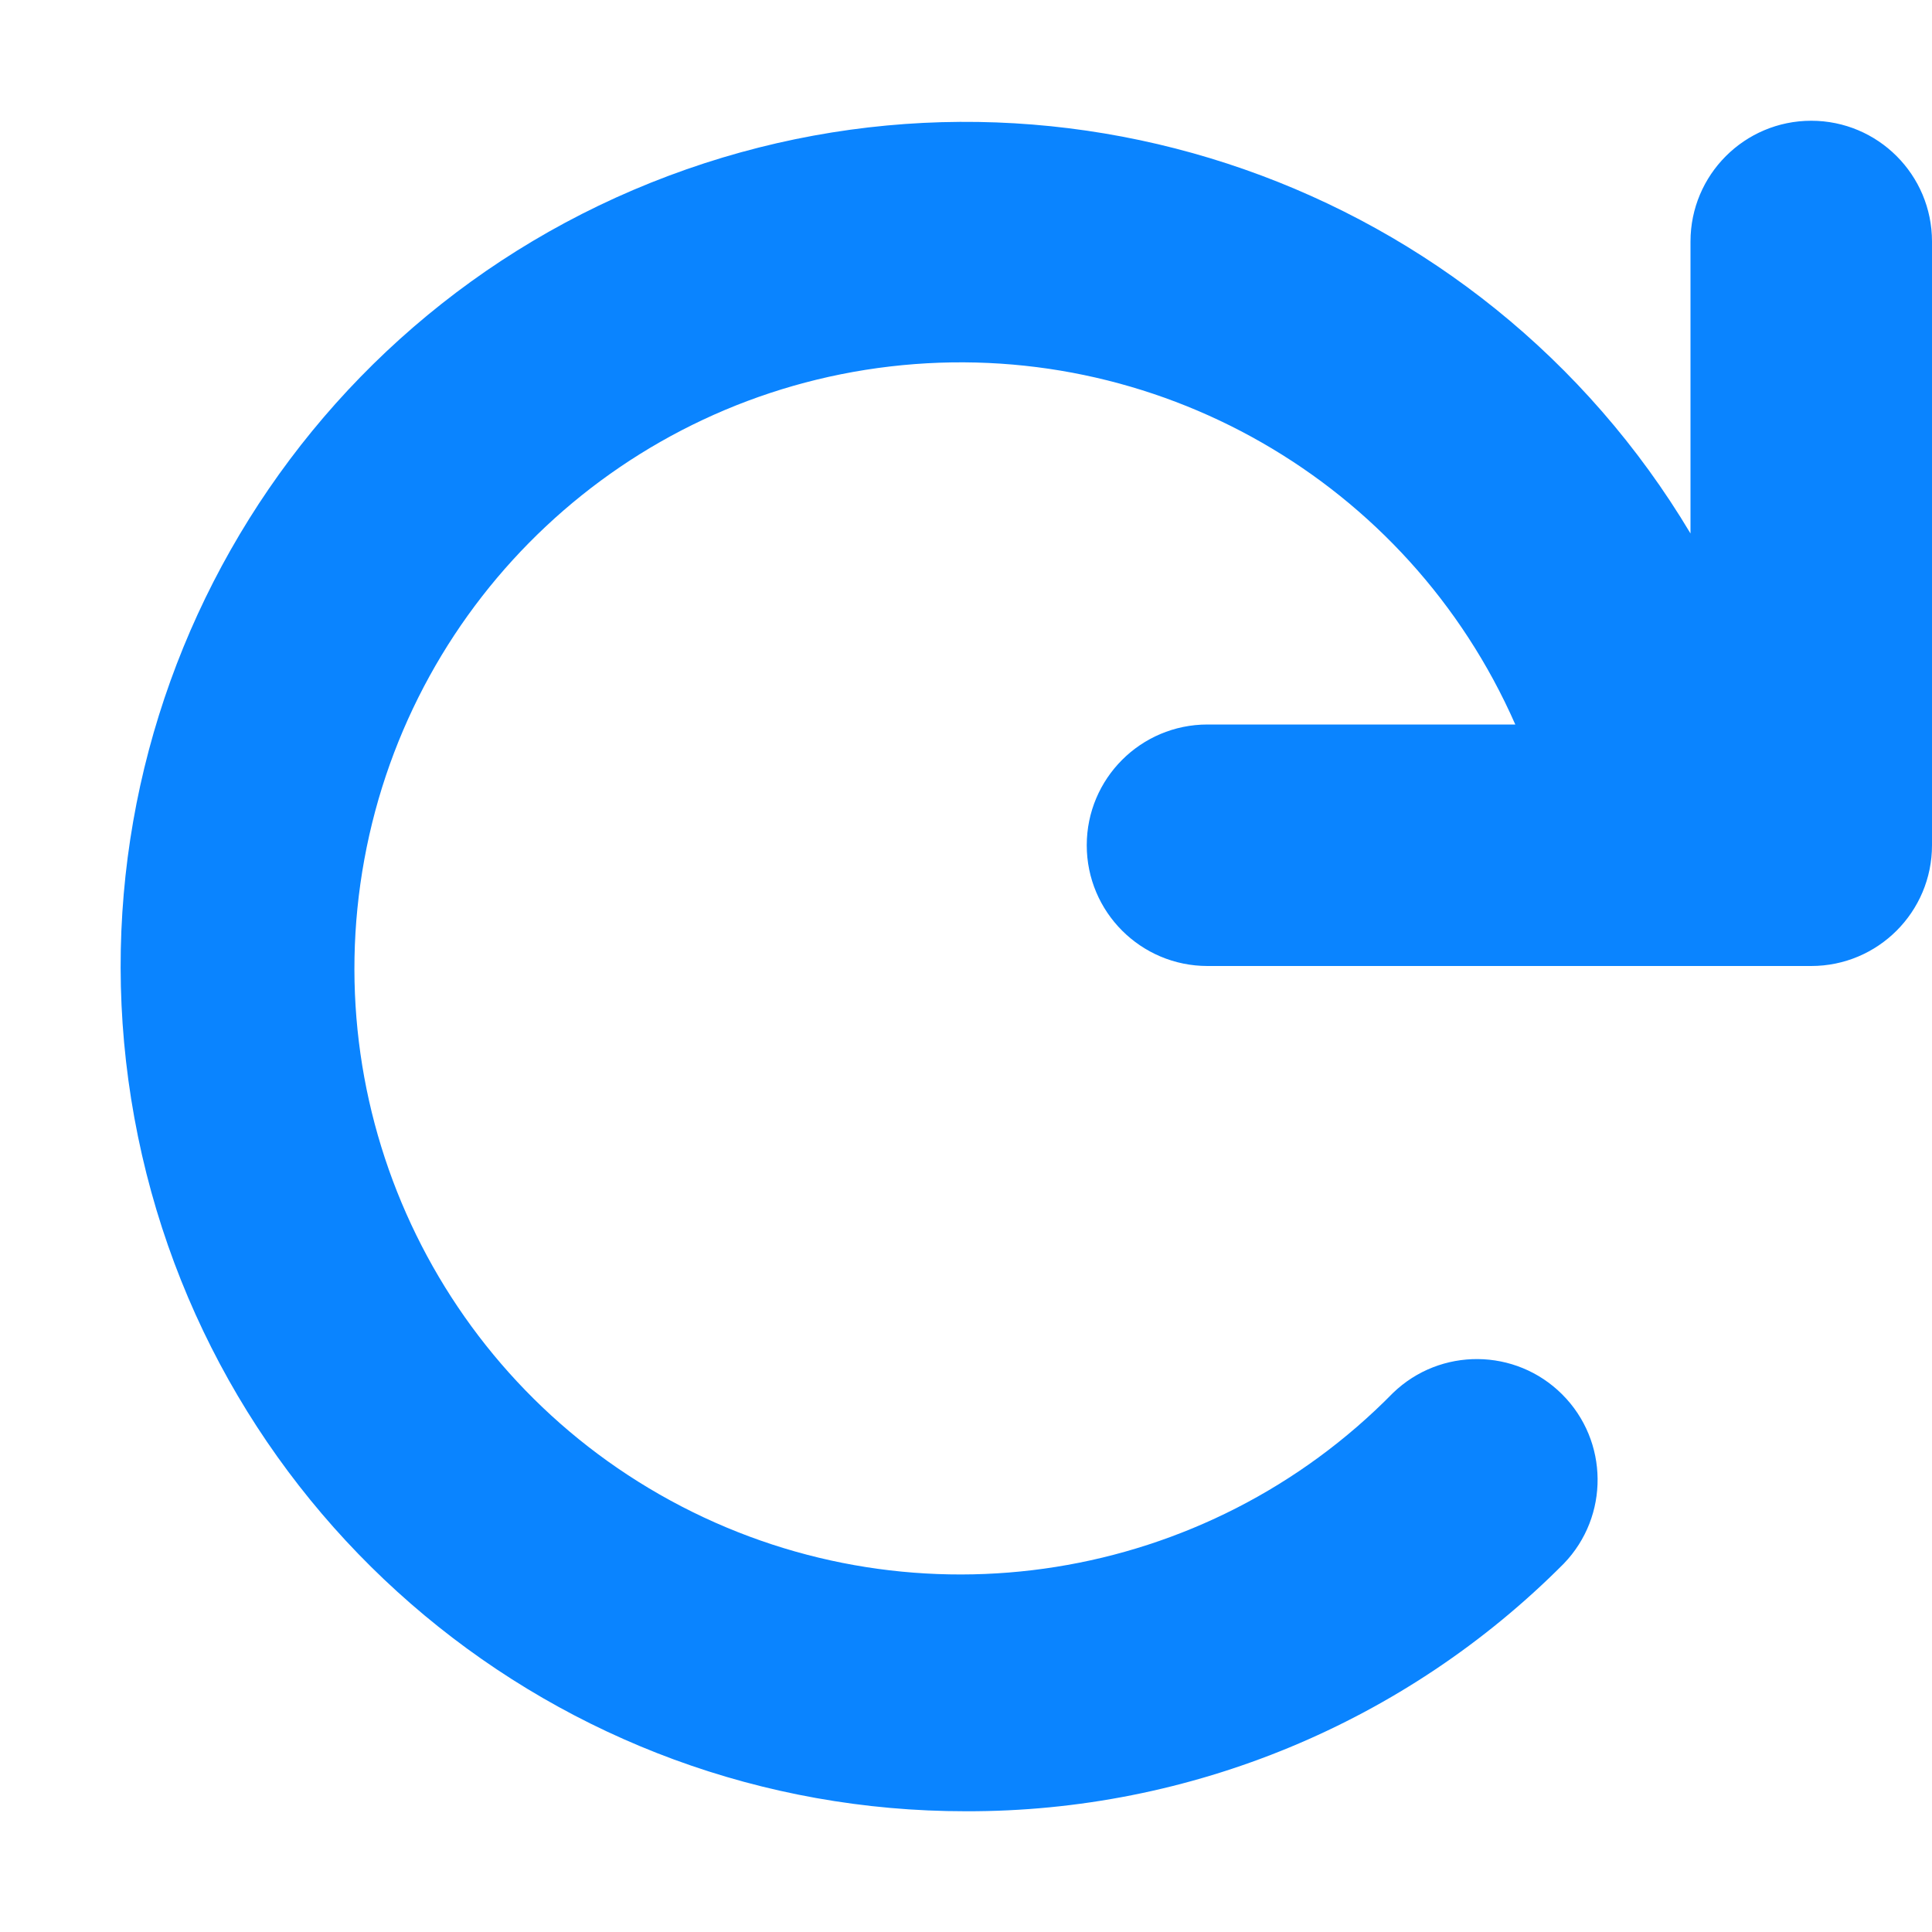
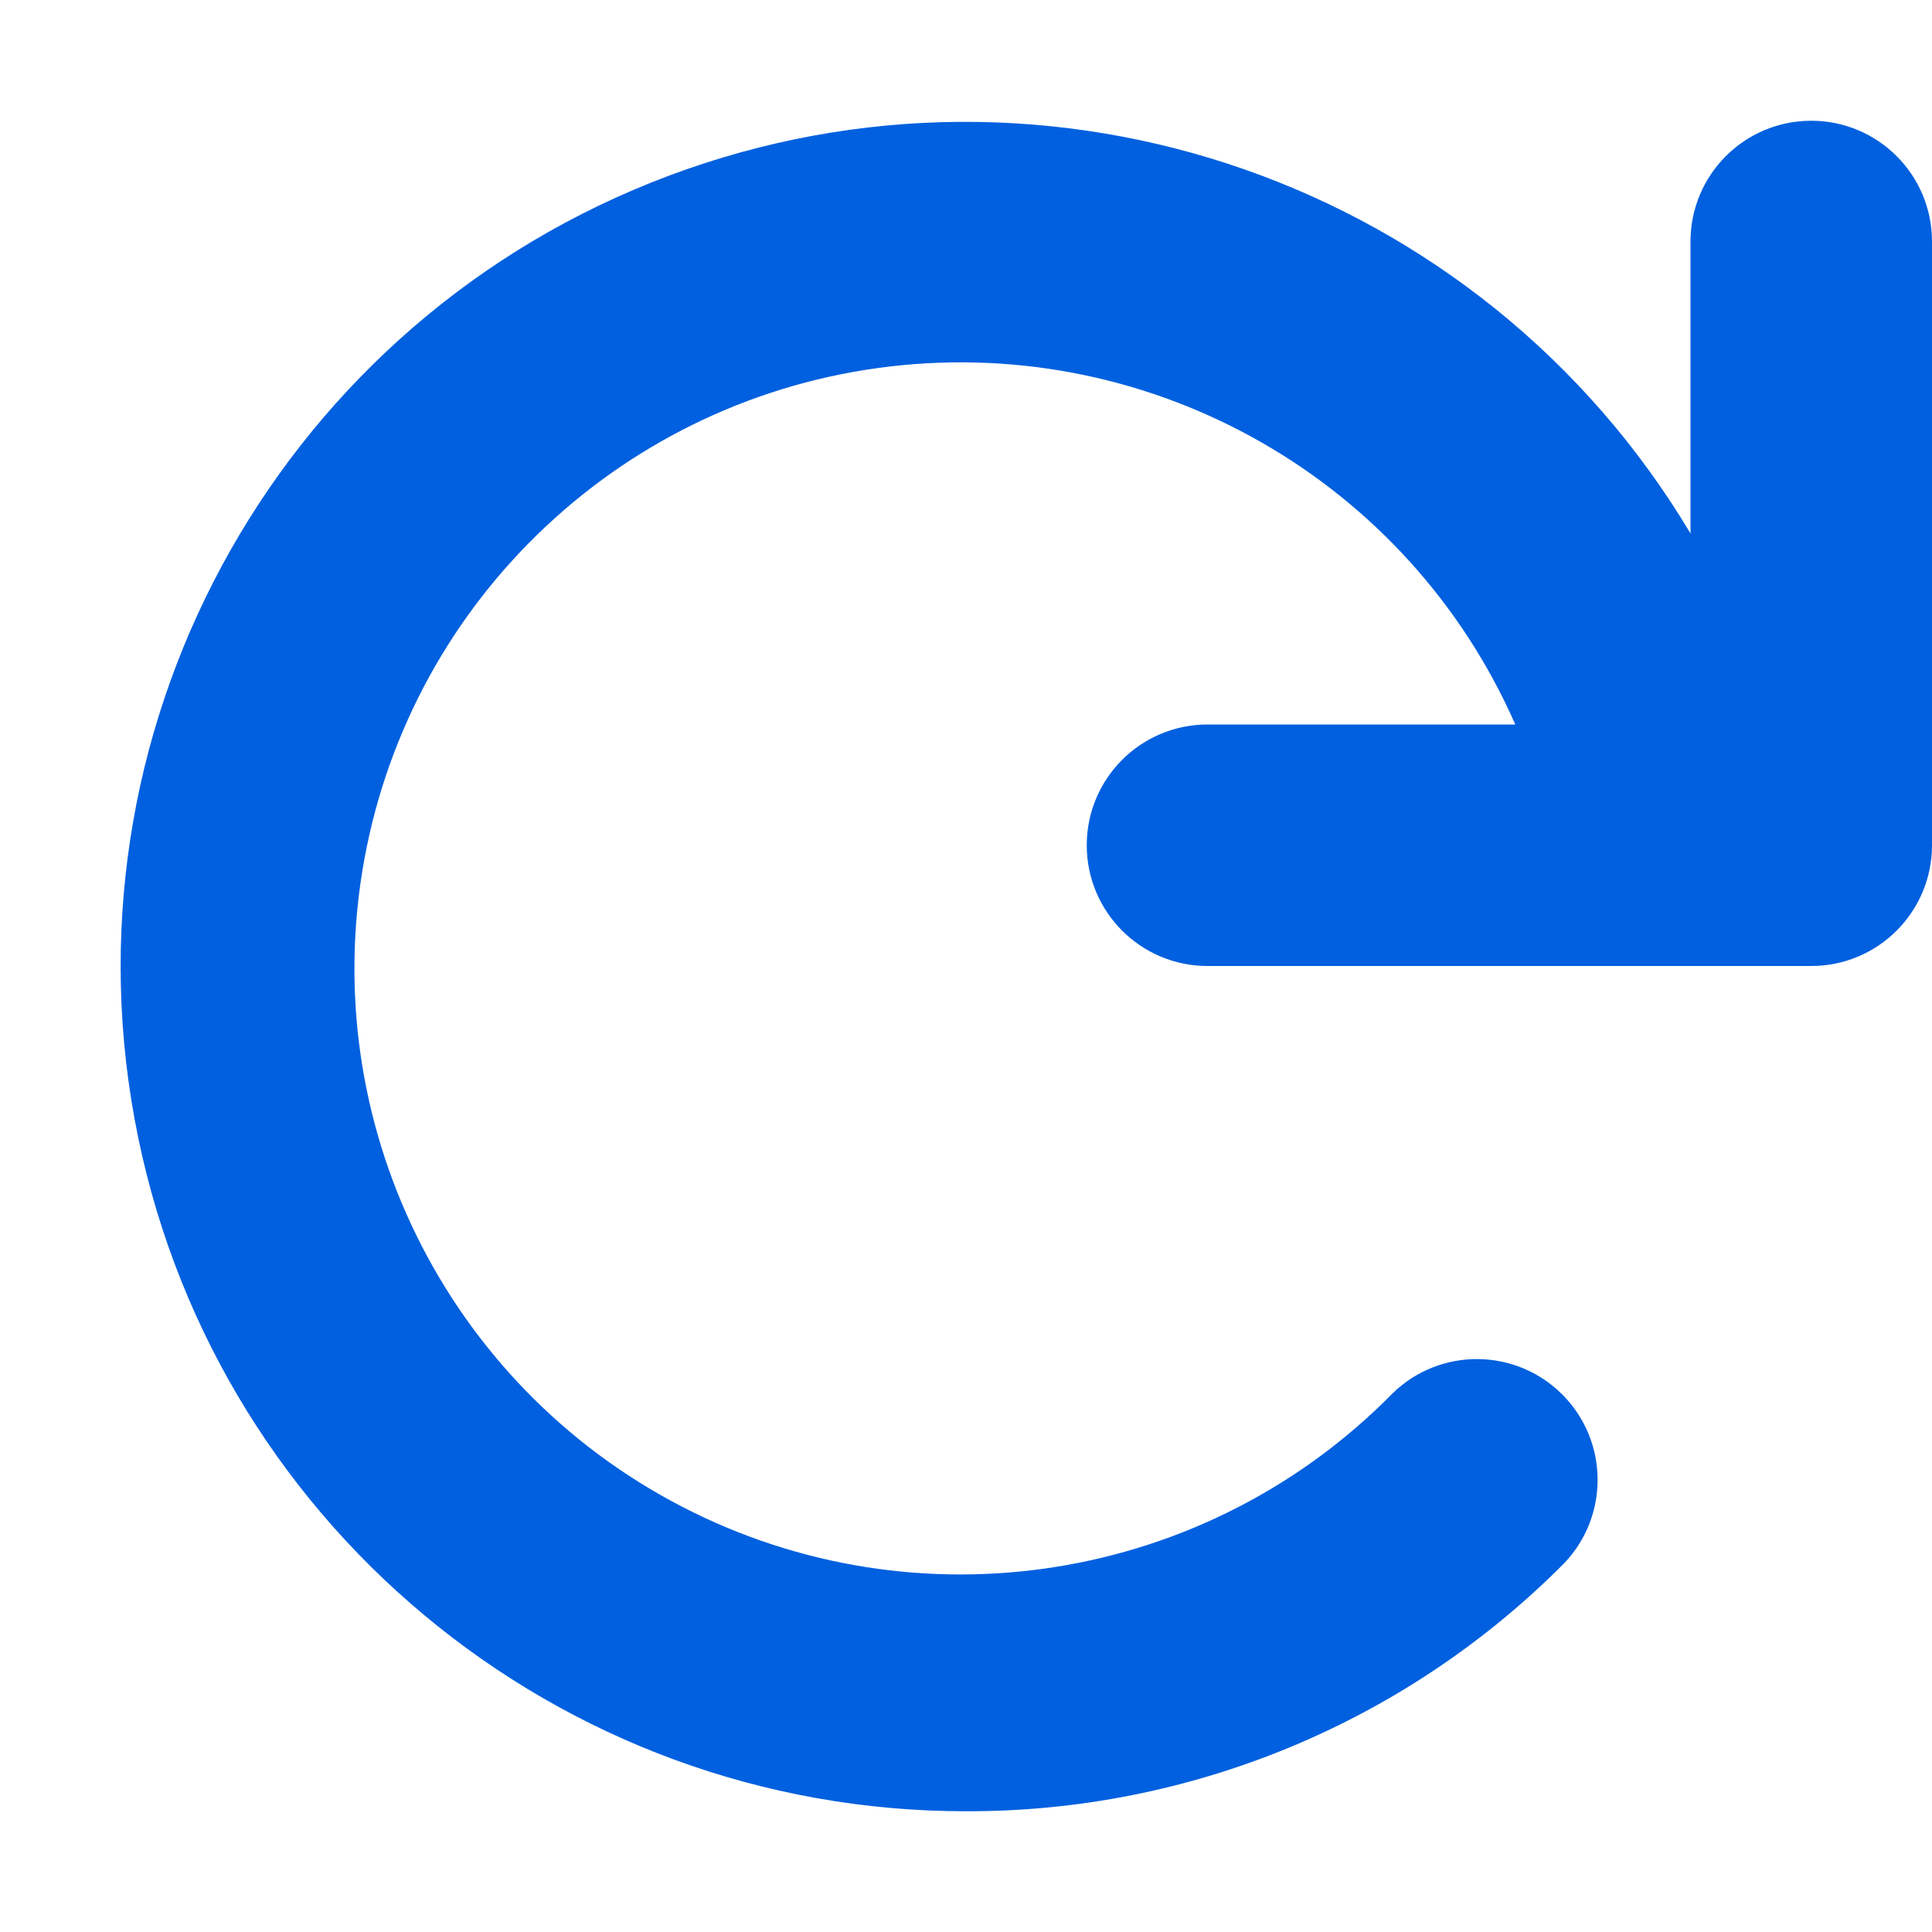
<svg xmlns="http://www.w3.org/2000/svg" width="16" height="16" viewBox="0 0 16 16">
-   <path fill="#0a84ff" d="M15 1a1 1 0 0 0-1 1v2.418A6.995 6.995 0 1 0 8 15a6.954 6.954 0 0 0 4.95-2.05 1 1 0 0 0-1.414-1.414A5.019 5.019 0 1 1 12.549 6H10a1 1 0 0 0 0 2h5a1 1 0 0 0 1-1V2a1 1 0 0 0-1-1z" />
+   <path fill="#0060df" d="M15 1a1 1 0 0 0-1 1v2.418A6.995 6.995 0 1 0 8 15a6.954 6.954 0 0 0 4.95-2.05 1 1 0 0 0-1.414-1.414A5.019 5.019 0 1 1 12.549 6H10a1 1 0 0 0 0 2h5a1 1 0 0 0 1-1V2a1 1 0 0 0-1-1z" />
</svg>
